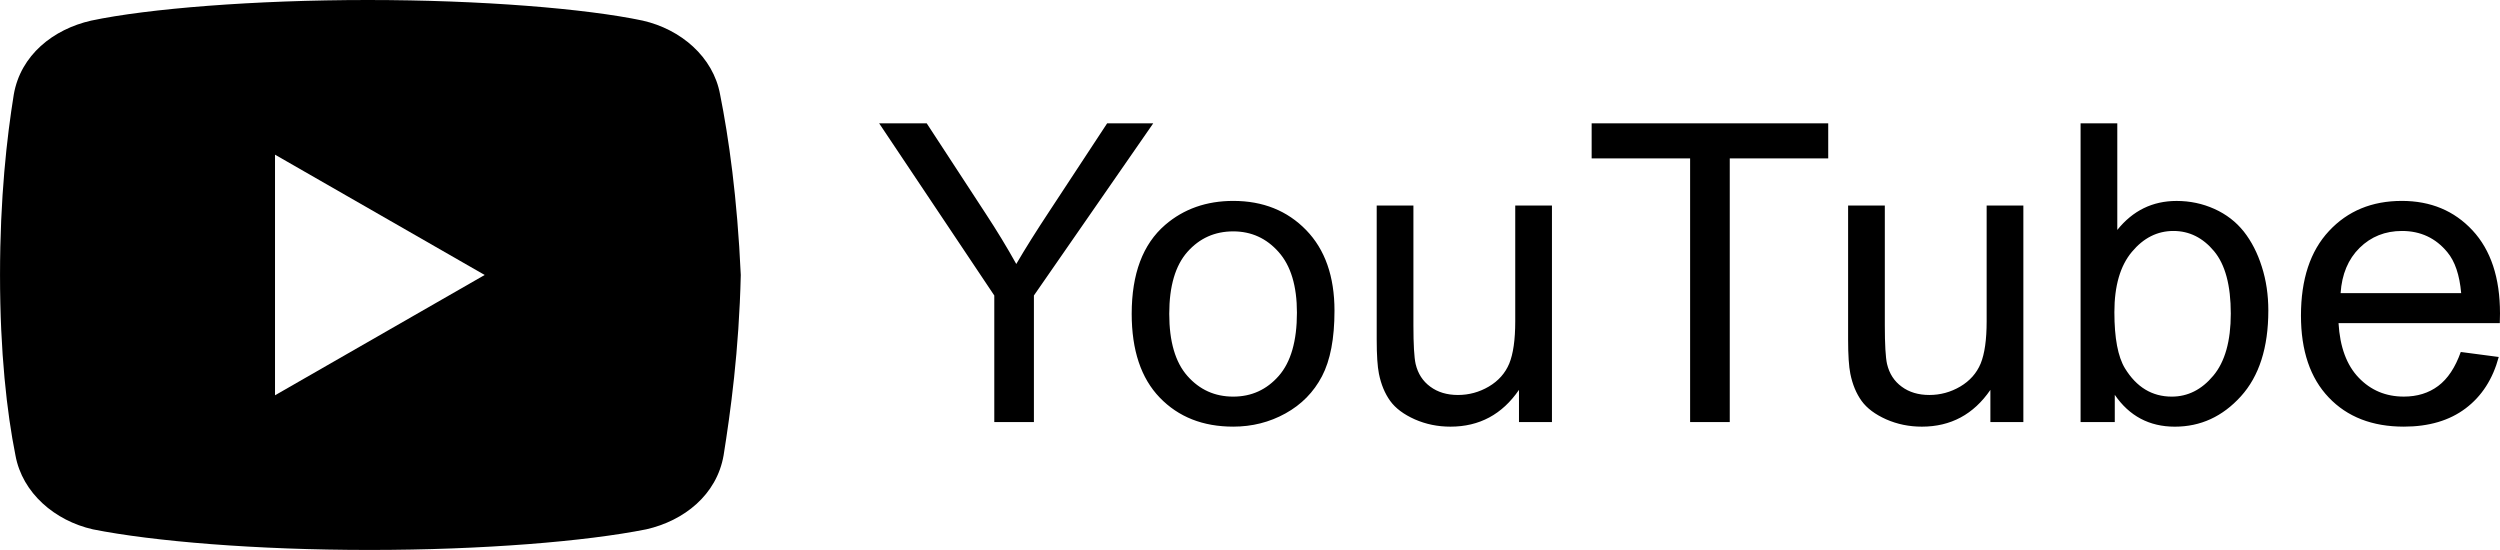
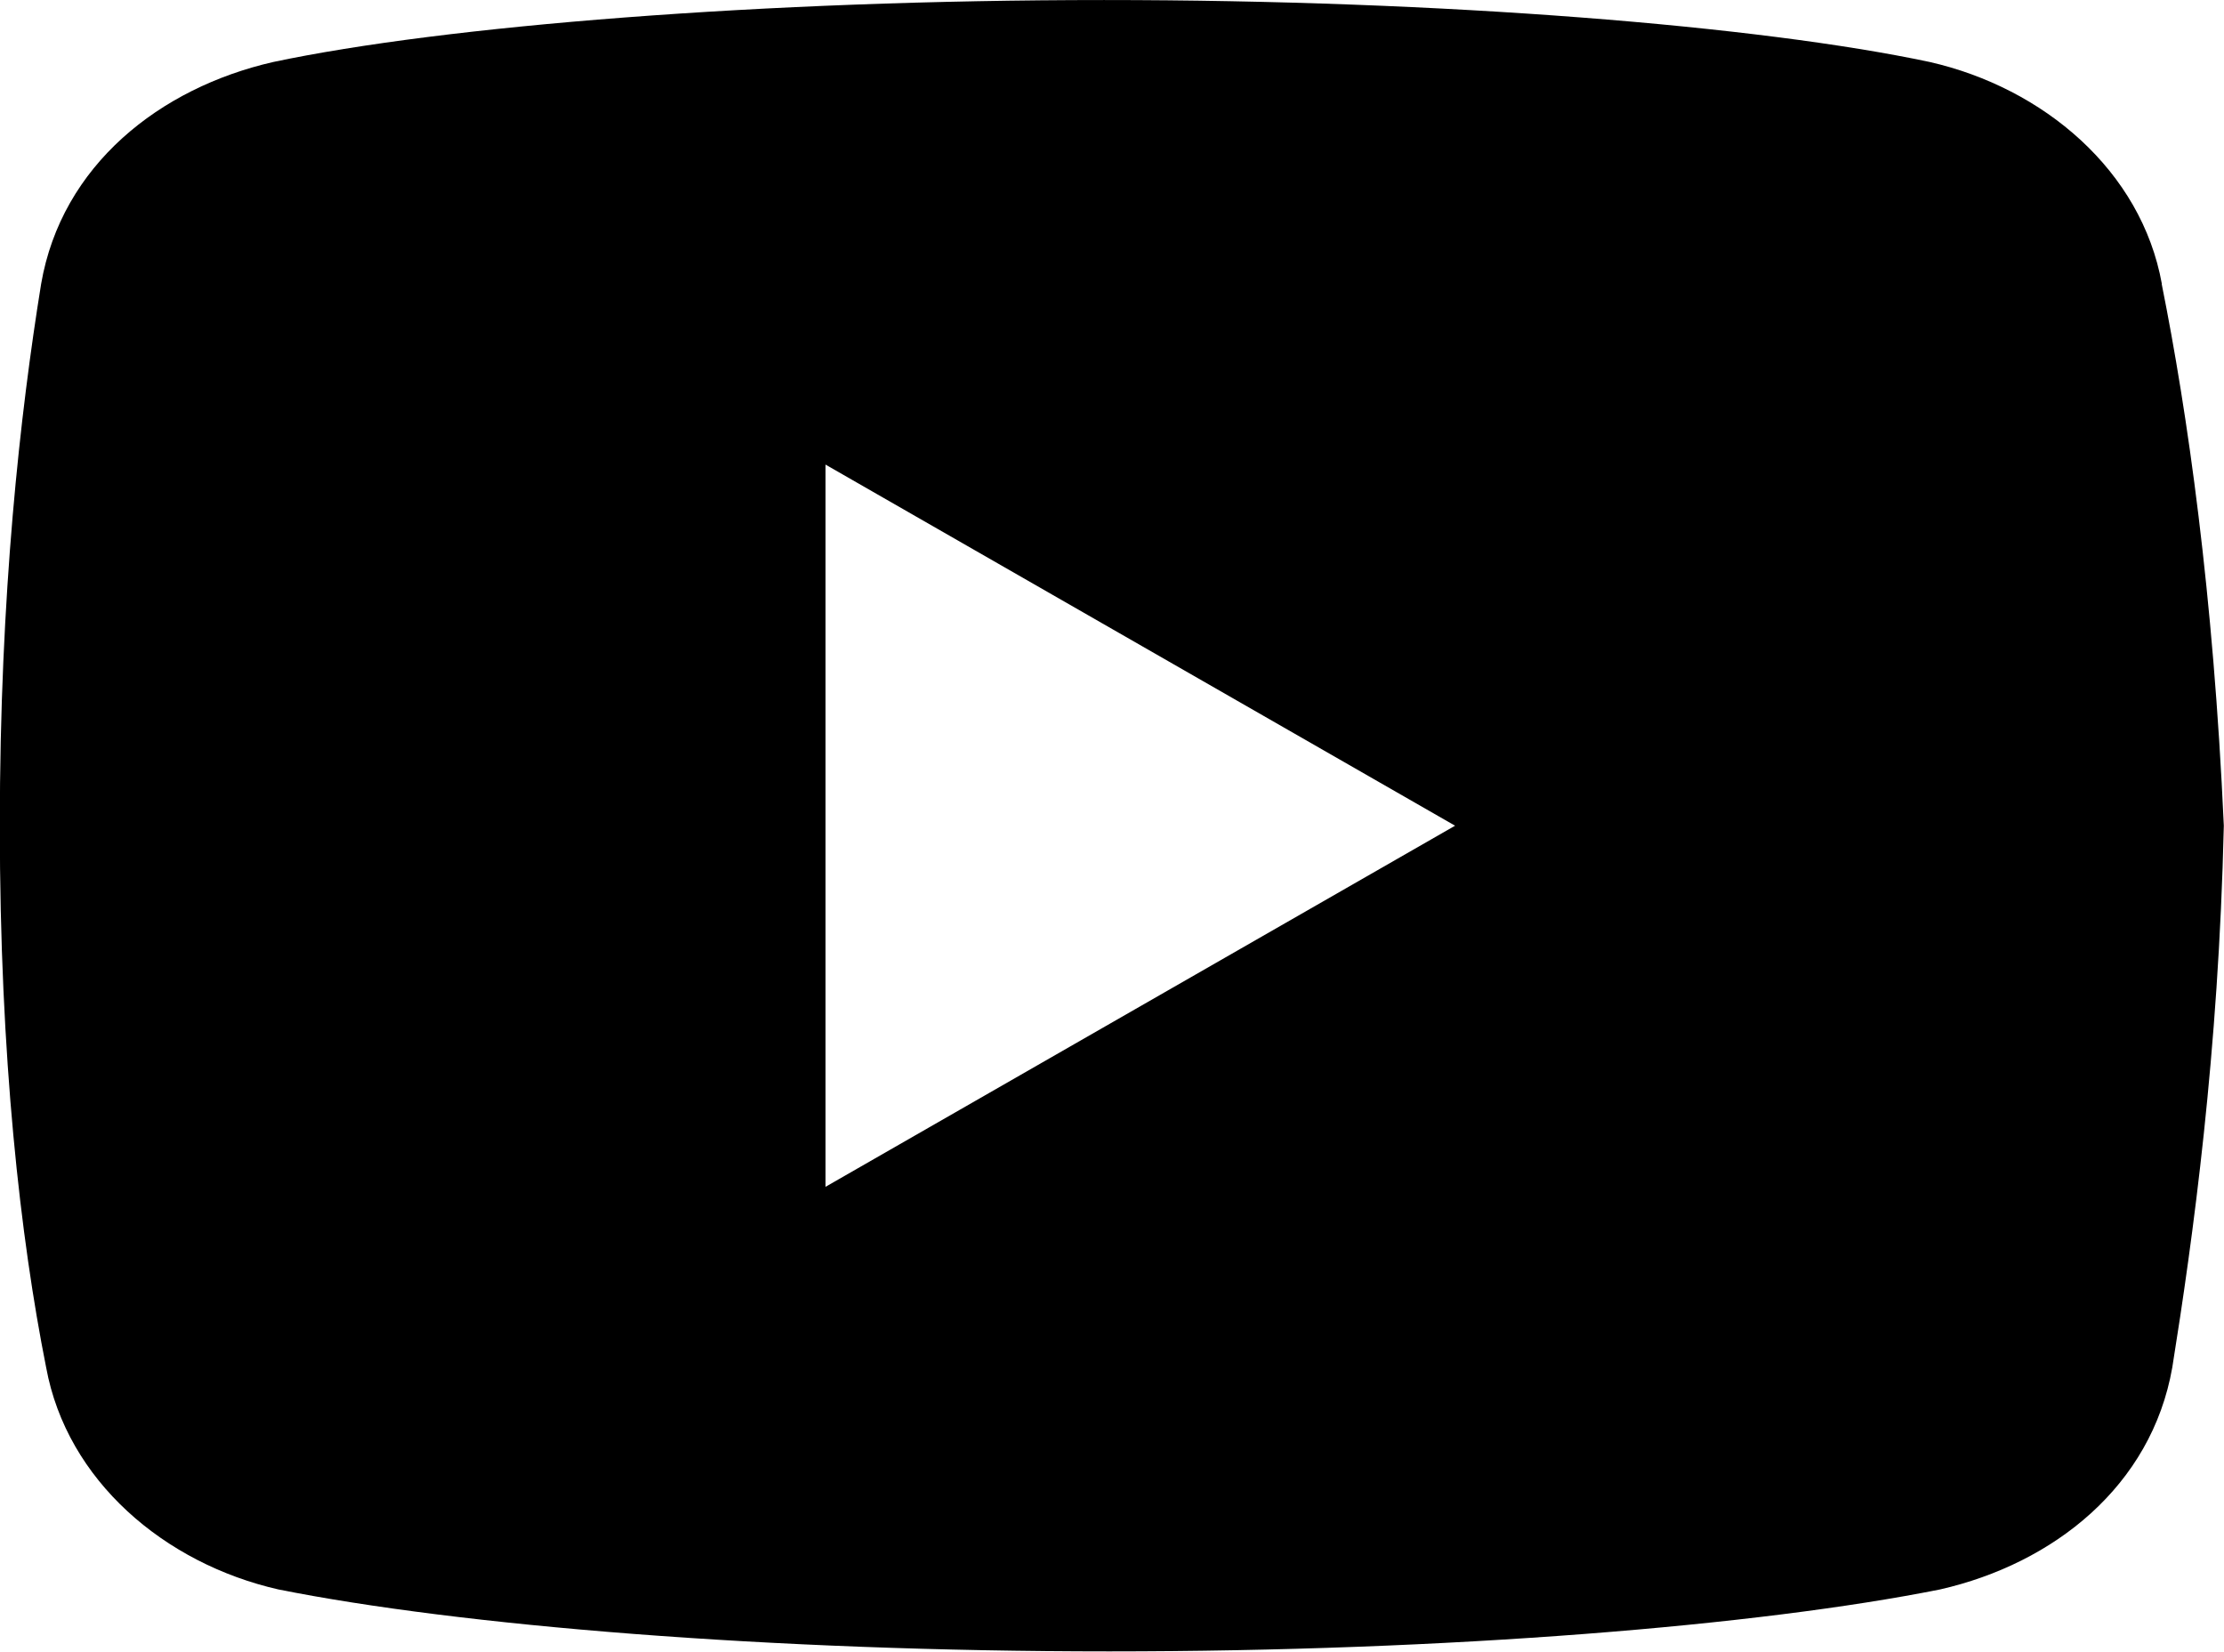
- <svg xmlns="http://www.w3.org/2000/svg" xml:space="preserve" width="42.275mm" height="9.3mm" version="1.0" style="shape-rendering:geometricPrecision; text-rendering:geometricPrecision; image-rendering:optimizeQuality; fill-rule:evenodd; clip-rule:evenodd" viewBox="0 0 139.055 30.591">
+ <svg xmlns="http://www.w3.org/2000/svg" xml:space="preserve" width="12.526mm" height="9.3mm" version="1.0" style="shape-rendering:geometricPrecision; text-rendering:geometricPrecision; image-rendering:optimizeQuality; fill-rule:evenodd; clip-rule:evenodd" viewBox="0 0 12.385 9.195">
  <defs>
    <style type="text/css">
   
-     .fil1 {fill:black}
-     .fil0 {fill:black;fill-rule:nonzero}
+     .fil0 {fill:black}
   
  </style>
  </defs>
  <g id="Capa_x0020_1">
-     <path class="fil0" d="M55.304 23.476l0 -7.04 -6.405 -9.577 2.646 0 3.284 5.028c0.611,0.932 1.18,1.864 1.698,2.797 0.507,-0.87 1.122,-1.845 1.837,-2.928l3.218 -4.897 2.564 0 -6.638 9.577 0 7.04 -2.205 0zm7.643 -6.022c0,-2.224 0.619,-3.872 1.861,-4.944 1.032,-0.889 2.298,-1.335 3.787,-1.335 1.652,0 3.006,0.542 4.058,1.625 1.048,1.079 1.574,2.576 1.574,4.483 0,1.547 -0.232,2.762 -0.696,3.647 -0.464,0.886 -1.141,1.574 -2.031,2.066 -0.886,0.491 -1.857,0.735 -2.905,0.735 -1.686,0 -3.048,-0.537 -4.089,-1.617 -1.04,-1.079 -1.559,-2.634 -1.559,-4.661zm2.089 0.004c0,1.54 0.337,2.692 1.01,3.454 0.677,0.766 1.524,1.149 2.549,1.149 1.013,0 1.857,-0.383 2.533,-1.153 0.673,-0.77 1.01,-1.942 1.01,-3.516 0,-1.486 -0.34,-2.611 -1.017,-3.373 -0.677,-0.766 -1.52,-1.149 -2.526,-1.149 -1.025,0 -1.872,0.379 -2.549,1.141 -0.673,0.762 -1.01,1.911 -1.01,3.446zm19.453 6.019l0 -1.791c-0.936,1.365 -2.205,2.046 -3.81,2.046 -0.708,0 -1.369,-0.135 -1.984,-0.406 -0.615,-0.275 -1.072,-0.615 -1.369,-1.025 -0.298,-0.414 -0.507,-0.917 -0.627,-1.512 -0.081,-0.402 -0.124,-1.036 -0.124,-1.903l0 -7.454 2.042 0 0 6.665c0,1.064 0.042,1.783 0.124,2.151 0.128,0.538 0.398,0.956 0.816,1.261 0.414,0.306 0.925,0.461 1.536,0.461 0.611,0 1.184,-0.155 1.718,-0.468 0.533,-0.314 0.913,-0.743 1.137,-1.28 0.22,-0.538 0.333,-1.323 0.333,-2.348l0 -6.441 2.042 0 0 12.045 -1.833 0zm9.519 0l0 -14.668 -5.477 0 0 -1.95 13.159 0 0 1.95 -5.477 0 0 14.668 -2.205 0zm16.702 0l0 -1.791c-0.936,1.365 -2.205,2.046 -3.81,2.046 -0.708,0 -1.369,-0.135 -1.984,-0.406 -0.615,-0.275 -1.072,-0.615 -1.369,-1.025 -0.298,-0.414 -0.507,-0.917 -0.627,-1.512 -0.081,-0.402 -0.124,-1.036 -0.124,-1.903l0 -7.454 2.042 0 0 6.665c0,1.064 0.042,1.783 0.124,2.151 0.128,0.538 0.398,0.956 0.816,1.261 0.414,0.306 0.925,0.461 1.536,0.461 0.611,0 1.184,-0.155 1.718,-0.468 0.533,-0.314 0.913,-0.743 1.137,-1.28 0.22,-0.538 0.333,-1.323 0.333,-2.348l0 -6.441 2.042 0 0 12.045 -1.833 0zm6.92 0l-1.903 0 0 -16.617 2.042 0 0 5.93c0.863,-1.075 1.961,-1.613 3.3,-1.613 0.739,0 1.443,0.147 2.104,0.445 0.661,0.298 1.203,0.719 1.632,1.257 0.426,0.542 0.762,1.191 1.002,1.954 0.244,0.758 0.363,1.574 0.363,2.441 0,2.058 -0.51,3.651 -1.528,4.773 -1.021,1.126 -2.243,1.686 -3.671,1.686 -1.42,0 -2.534,-0.592 -3.342,-1.772l0 1.516zm-0.023 -6.112c0,1.439 0.197,2.479 0.588,3.122 0.642,1.048 1.508,1.574 2.603,1.574 0.893,0 1.663,-0.387 2.309,-1.161 0.65,-0.774 0.975,-1.926 0.975,-3.458 0,-1.57 -0.309,-2.727 -0.932,-3.473 -0.623,-0.747 -1.377,-1.122 -2.259,-1.122 -0.894,0 -1.663,0.387 -2.309,1.161 -0.65,0.774 -0.975,1.891 -0.975,3.357zm19.267 2.213l2.112 0.278c-0.329,1.226 -0.944,2.182 -1.841,2.858 -0.897,0.677 -2.042,1.017 -3.439,1.017 -1.756,0 -3.148,-0.541 -4.178,-1.625 -1.029,-1.079 -1.543,-2.599 -1.543,-4.553 0,-2.019 0.518,-3.589 1.559,-4.703 1.04,-1.118 2.39,-1.675 4.05,-1.675 1.605,0 2.916,0.545 3.934,1.64 1.017,1.095 1.528,2.634 1.528,4.619 0,0.12 -0.004,0.302 -0.011,0.541l-8.97 0c0.077,1.319 0.449,2.333 1.122,3.033 0.669,0.7 1.508,1.052 2.51,1.052 0.746,0 1.385,-0.197 1.911,-0.592 0.53,-0.395 0.948,-1.025 1.257,-1.891zm-6.684 -3.273l6.707 0c-0.089,-1.013 -0.348,-1.772 -0.77,-2.278 -0.646,-0.785 -1.489,-1.18 -2.522,-1.18 -0.936,0 -1.721,0.314 -2.359,0.94 -0.634,0.627 -0.987,1.466 -1.056,2.518z" />
-     <path class="fil1" d="M40.053 5.258c-0.381,-2.103 -2.195,-3.633 -4.302,-4.111 -3.151,-0.668 -8.984,-1.147 -15.295,-1.147 -6.307,0 -12.233,0.478 -15.389,1.147 -2.103,0.478 -3.921,1.912 -4.302,4.111 -0.385,2.39 -0.765,5.736 -0.765,10.037 0,4.302 0.381,7.647 0.859,10.037 0.385,2.103 2.2,3.633 4.302,4.111 3.346,0.668 9.082,1.147 15.392,1.147 6.311,0 12.046,-0.478 15.392,-1.147 2.102,-0.478 3.917,-1.912 4.302,-4.111 0.381,-2.39 0.859,-5.833 0.956,-10.037 -0.194,-4.302 -0.672,-7.647 -1.15,-10.037zm-24.757 16.729l0 -13.384 11.662 6.692 -11.662 6.692z" />
+     <path class="fil0" d="M12.039 1.581c-0.114,-0.632 -0.66,-1.092 -1.293,-1.236 -0.947,-0.201 -2.701,-0.345 -4.598,-0.345 -1.896,0 -3.677,0.144 -4.626,0.345 -0.632,0.144 -1.179,0.575 -1.293,1.236 -0.116,0.718 -0.23,1.724 -0.23,3.017 0,1.293 0.115,2.299 0.258,3.017 0.116,0.632 0.661,1.092 1.293,1.236 1.006,0.201 2.73,0.345 4.627,0.345 1.897,0 3.621,-0.144 4.627,-0.345 0.632,-0.144 1.177,-0.575 1.293,-1.236 0.115,-0.718 0.258,-1.753 0.287,-3.017 -0.058,-1.293 -0.202,-2.299 -0.346,-3.017zm-7.442 5.029l0 -4.023 3.506 2.011 -3.506 2.011z" />
  </g>
</svg>
